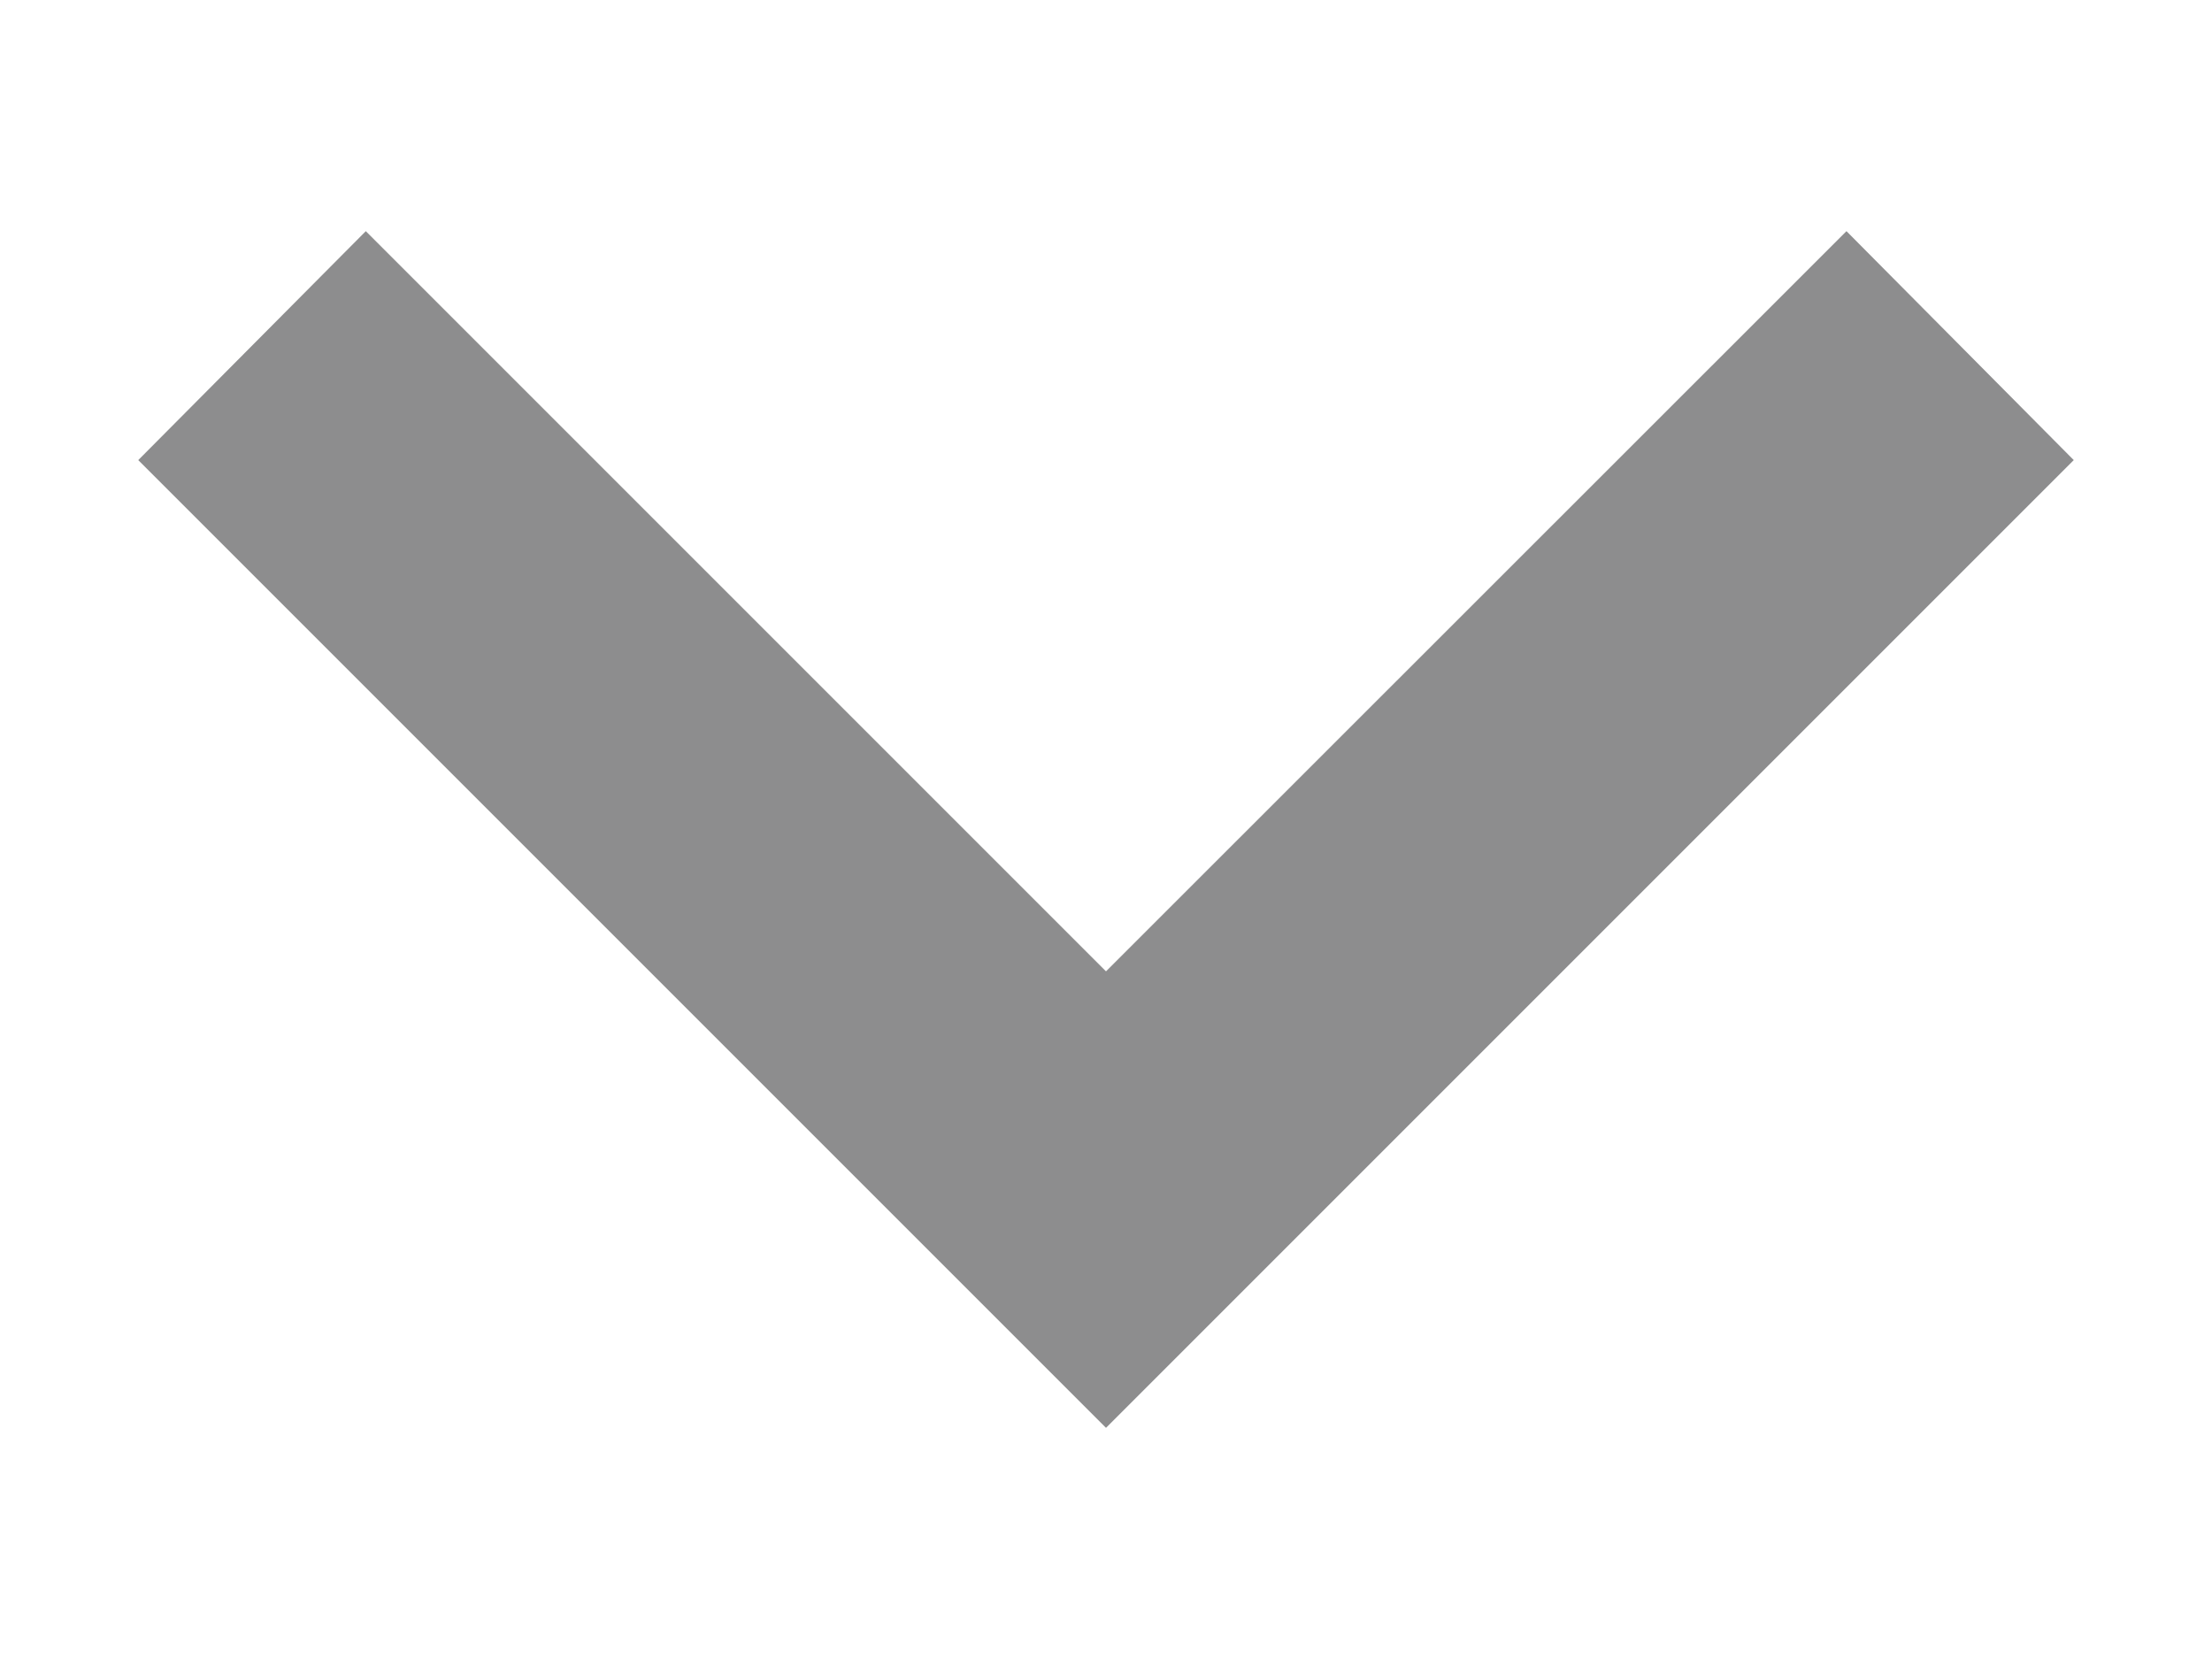
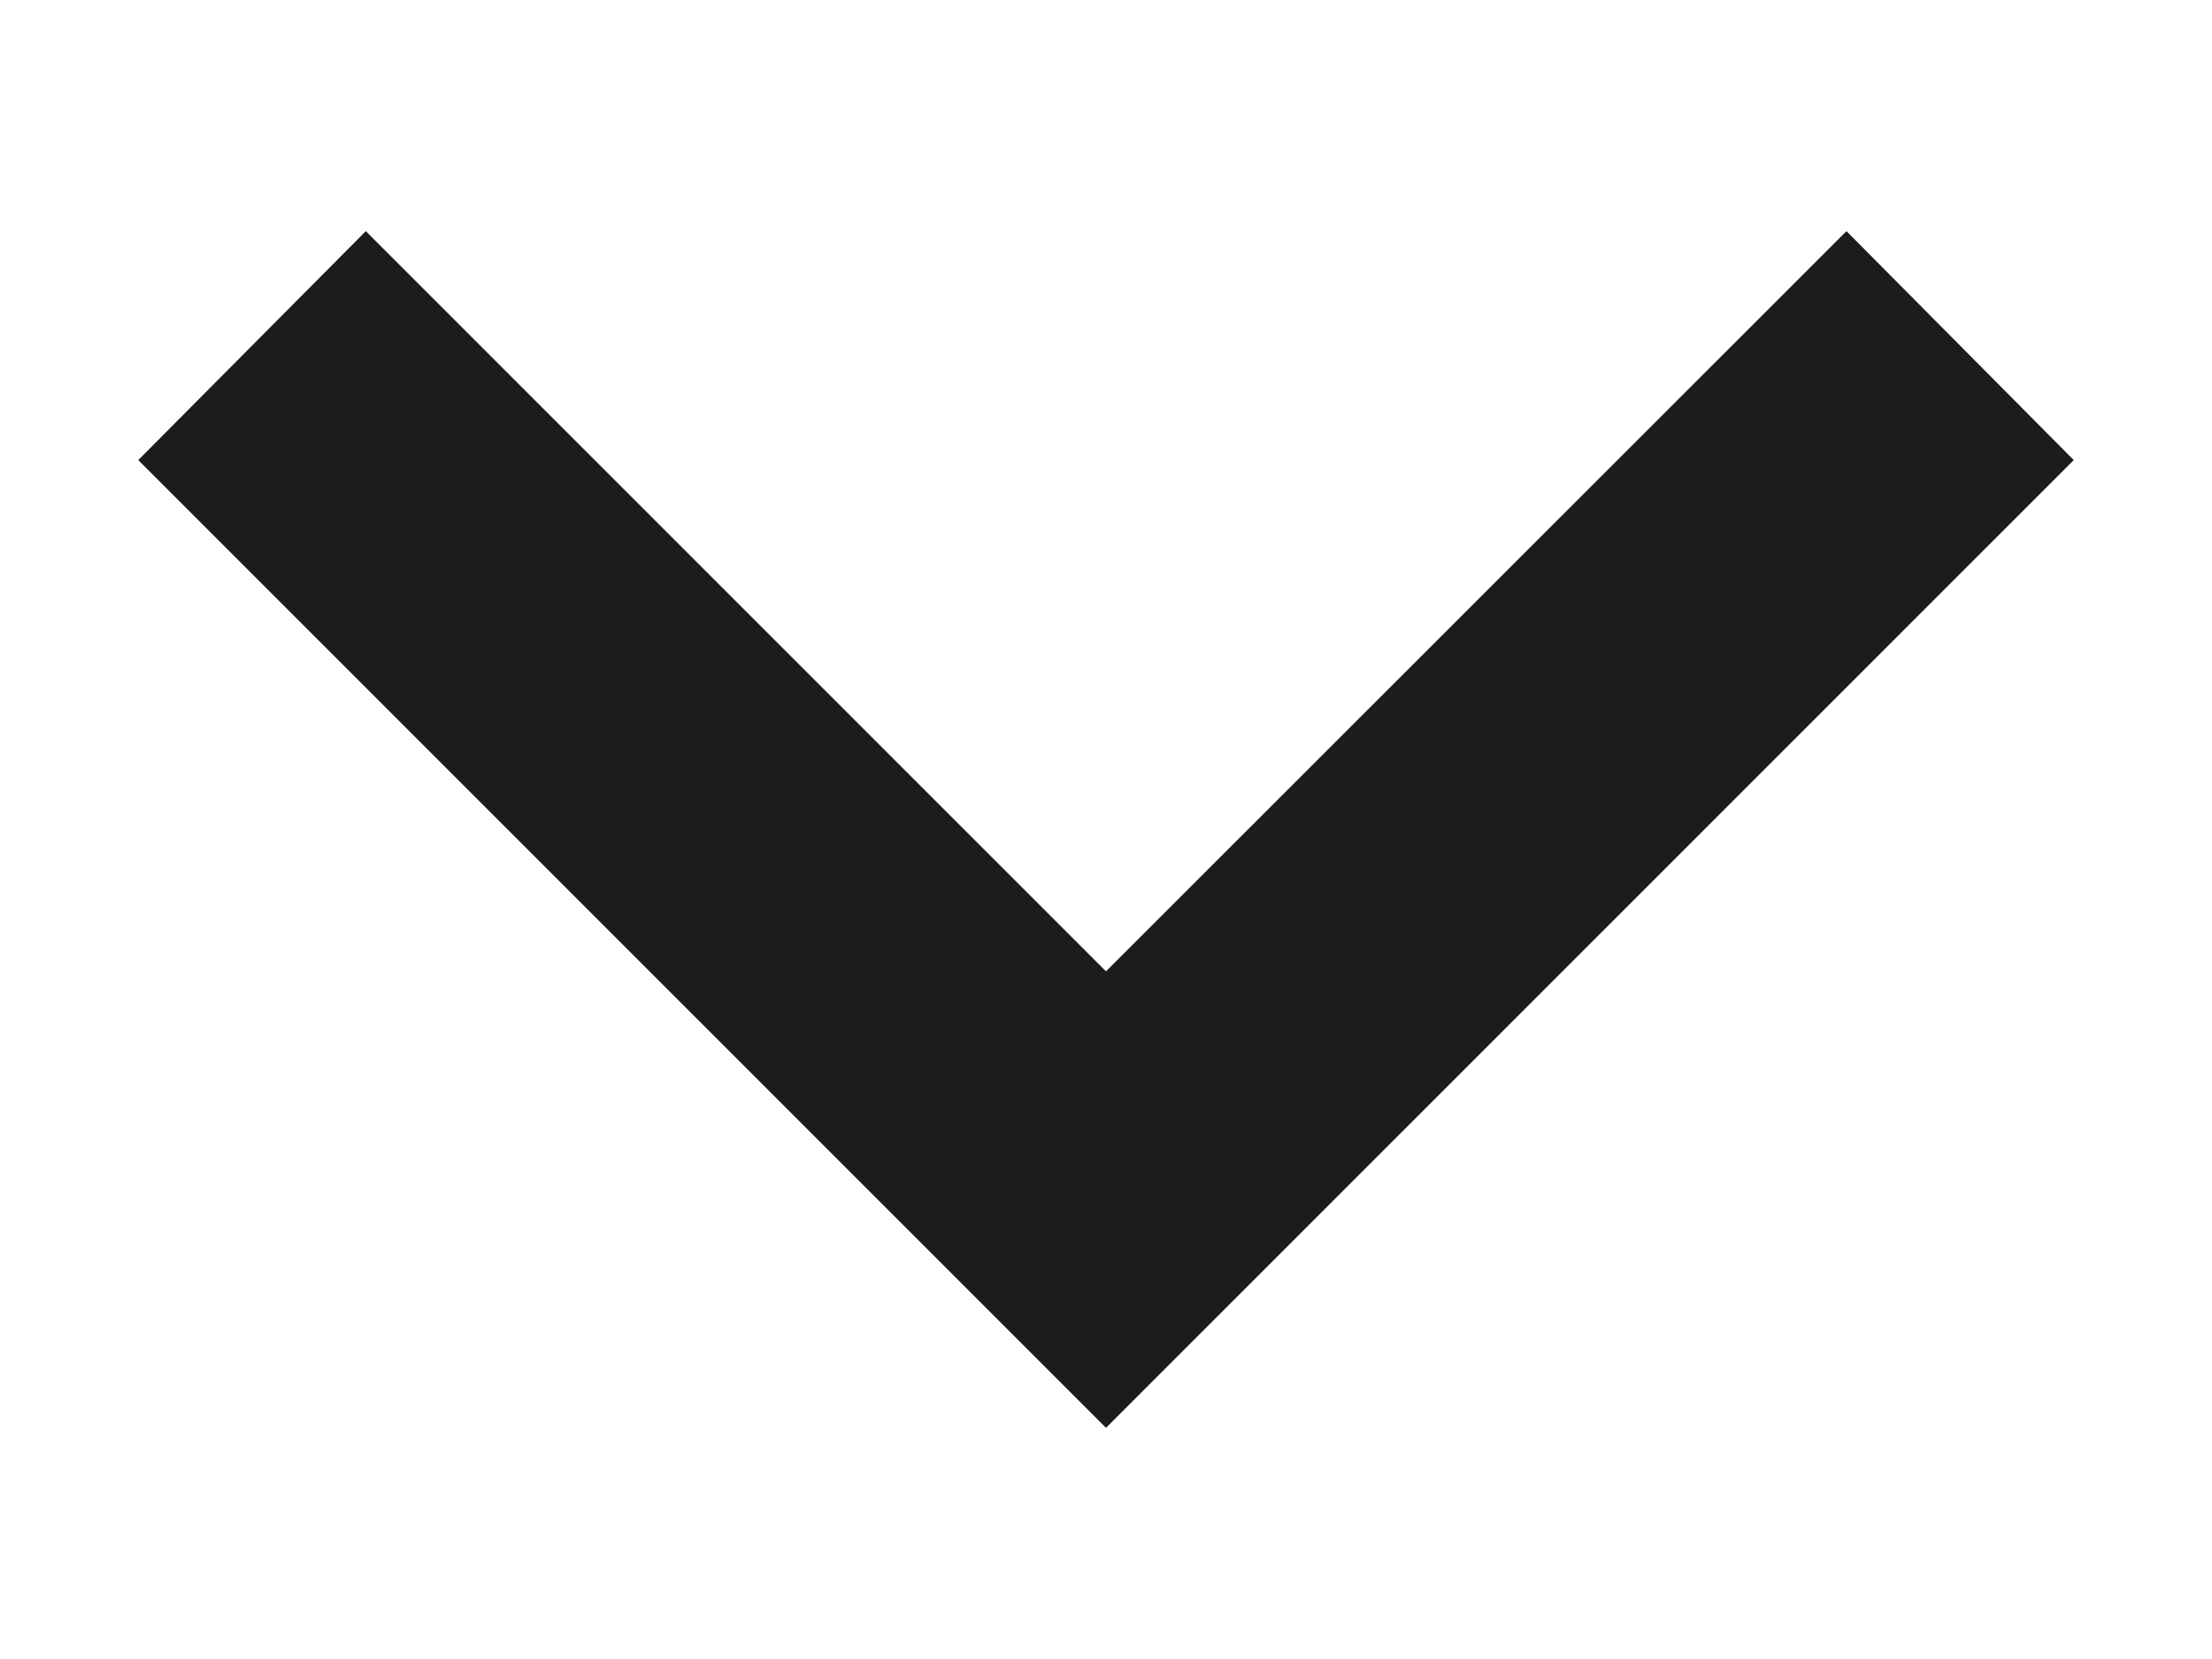
<svg xmlns="http://www.w3.org/2000/svg" width="8" height="6" viewBox="0 0 8 6" fill="none">
-   <path opacity="0.5" d="M1.323 0.836L4 3.513L6.678 0.836L7.5 1.664L4 5.164L0.5 1.664L1.323 0.836Z" fill="#1C1C1E" />
+   <path d="M1.323 0.836L4 3.513L6.678 0.836L7.5 1.664L4 5.164L0.5 1.664L1.323 0.836Z" fill="#1C1C1E" />
</svg>
